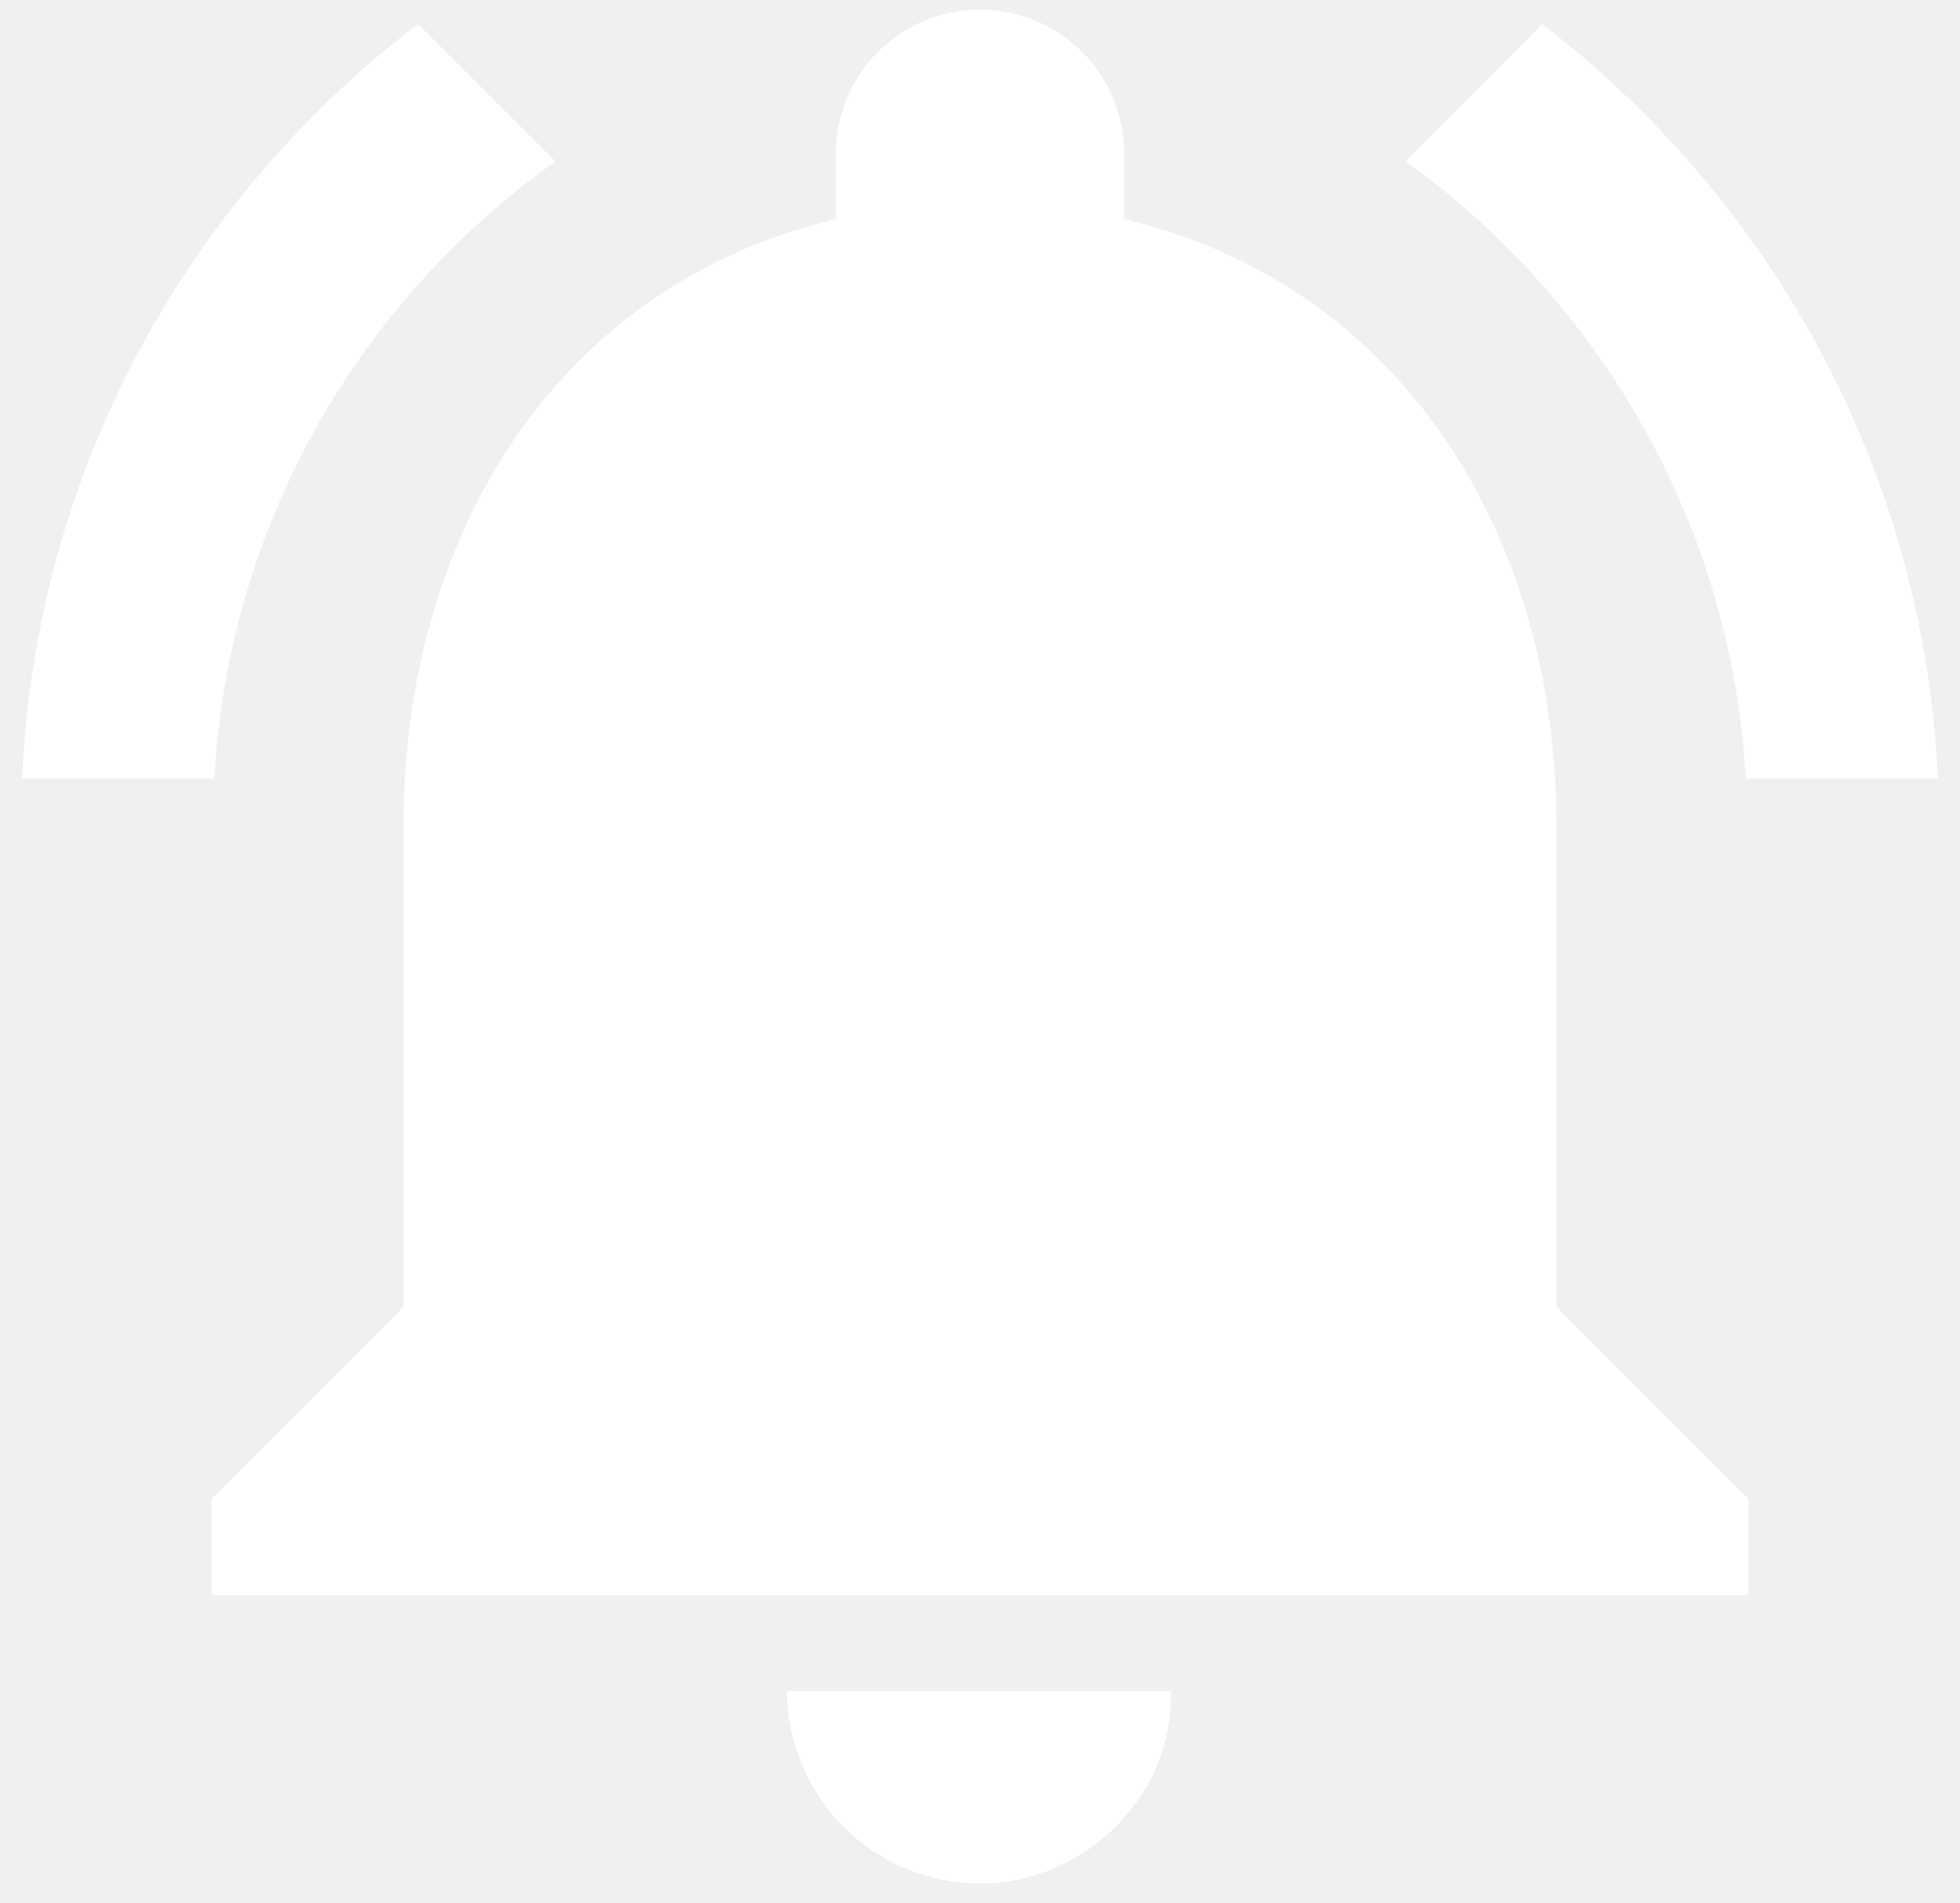
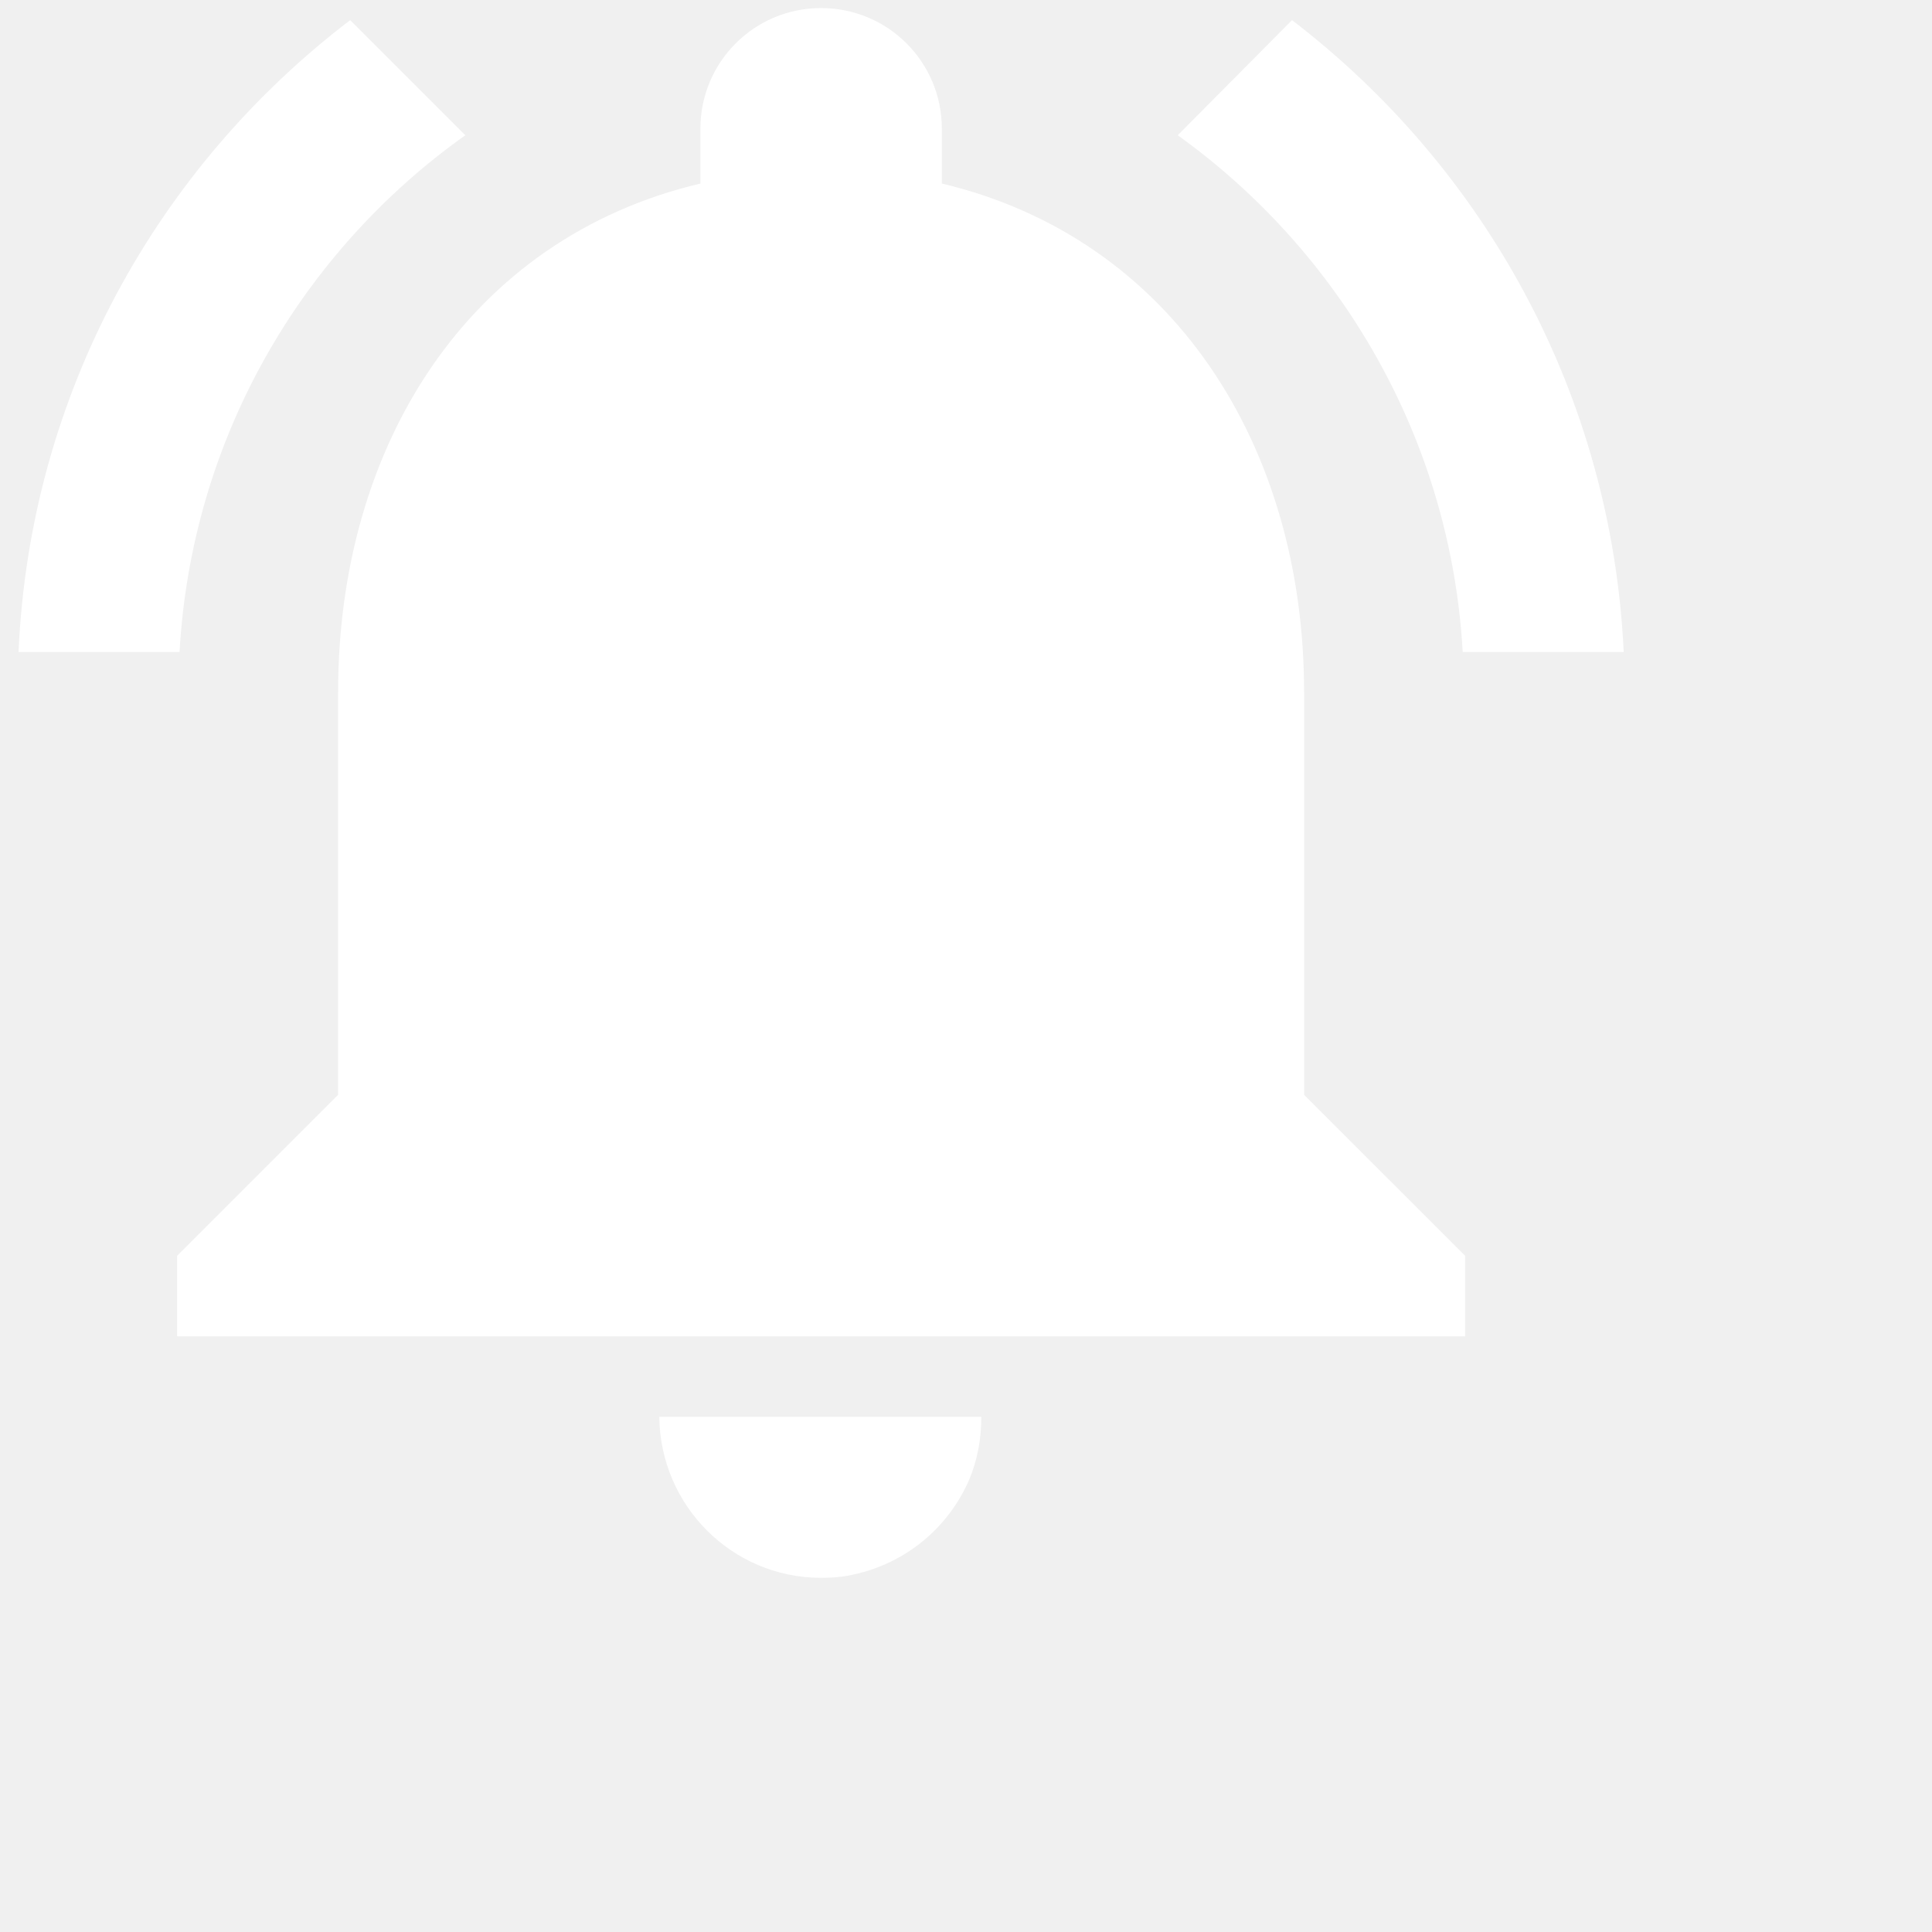
- <svg xmlns="http://www.w3.org/2000/svg" width="34" height="33" viewBox="0 0 34 33" fill="none">
+ <svg xmlns="http://www.w3.org/2000/svg" width="40" height="40" viewBox="0 0 40 40" fill="none">
  <path d="M9.634 2.8L7.25 0.417C3.25 3.467 0.617 8.167 0.384 13.5H3.717C3.967 9.083 6.234 5.217 9.634 2.8ZM30.284 13.5H33.617C33.367 8.167 30.734 3.467 26.75 0.417L24.384 2.8C27.75 5.217 30.034 9.083 30.284 13.5ZM27 14.333C27 9.217 24.267 4.933 19.5 3.8V2.667C19.5 1.283 18.384 0.167 17 0.167C15.617 0.167 14.501 1.283 14.501 2.667V3.8C9.717 4.933 7 9.2 7 14.333V22.667L3.667 26V27.667H30.334V26L27 22.667V14.333ZM17 32.667C17.234 32.667 17.451 32.65 17.667 32.6C18.75 32.367 19.634 31.633 20.067 30.633C20.234 30.233 20.317 29.8 20.317 29.333H13.65C13.667 31.167 15.15 32.667 17 32.667Z" fill="white" />
</svg>
